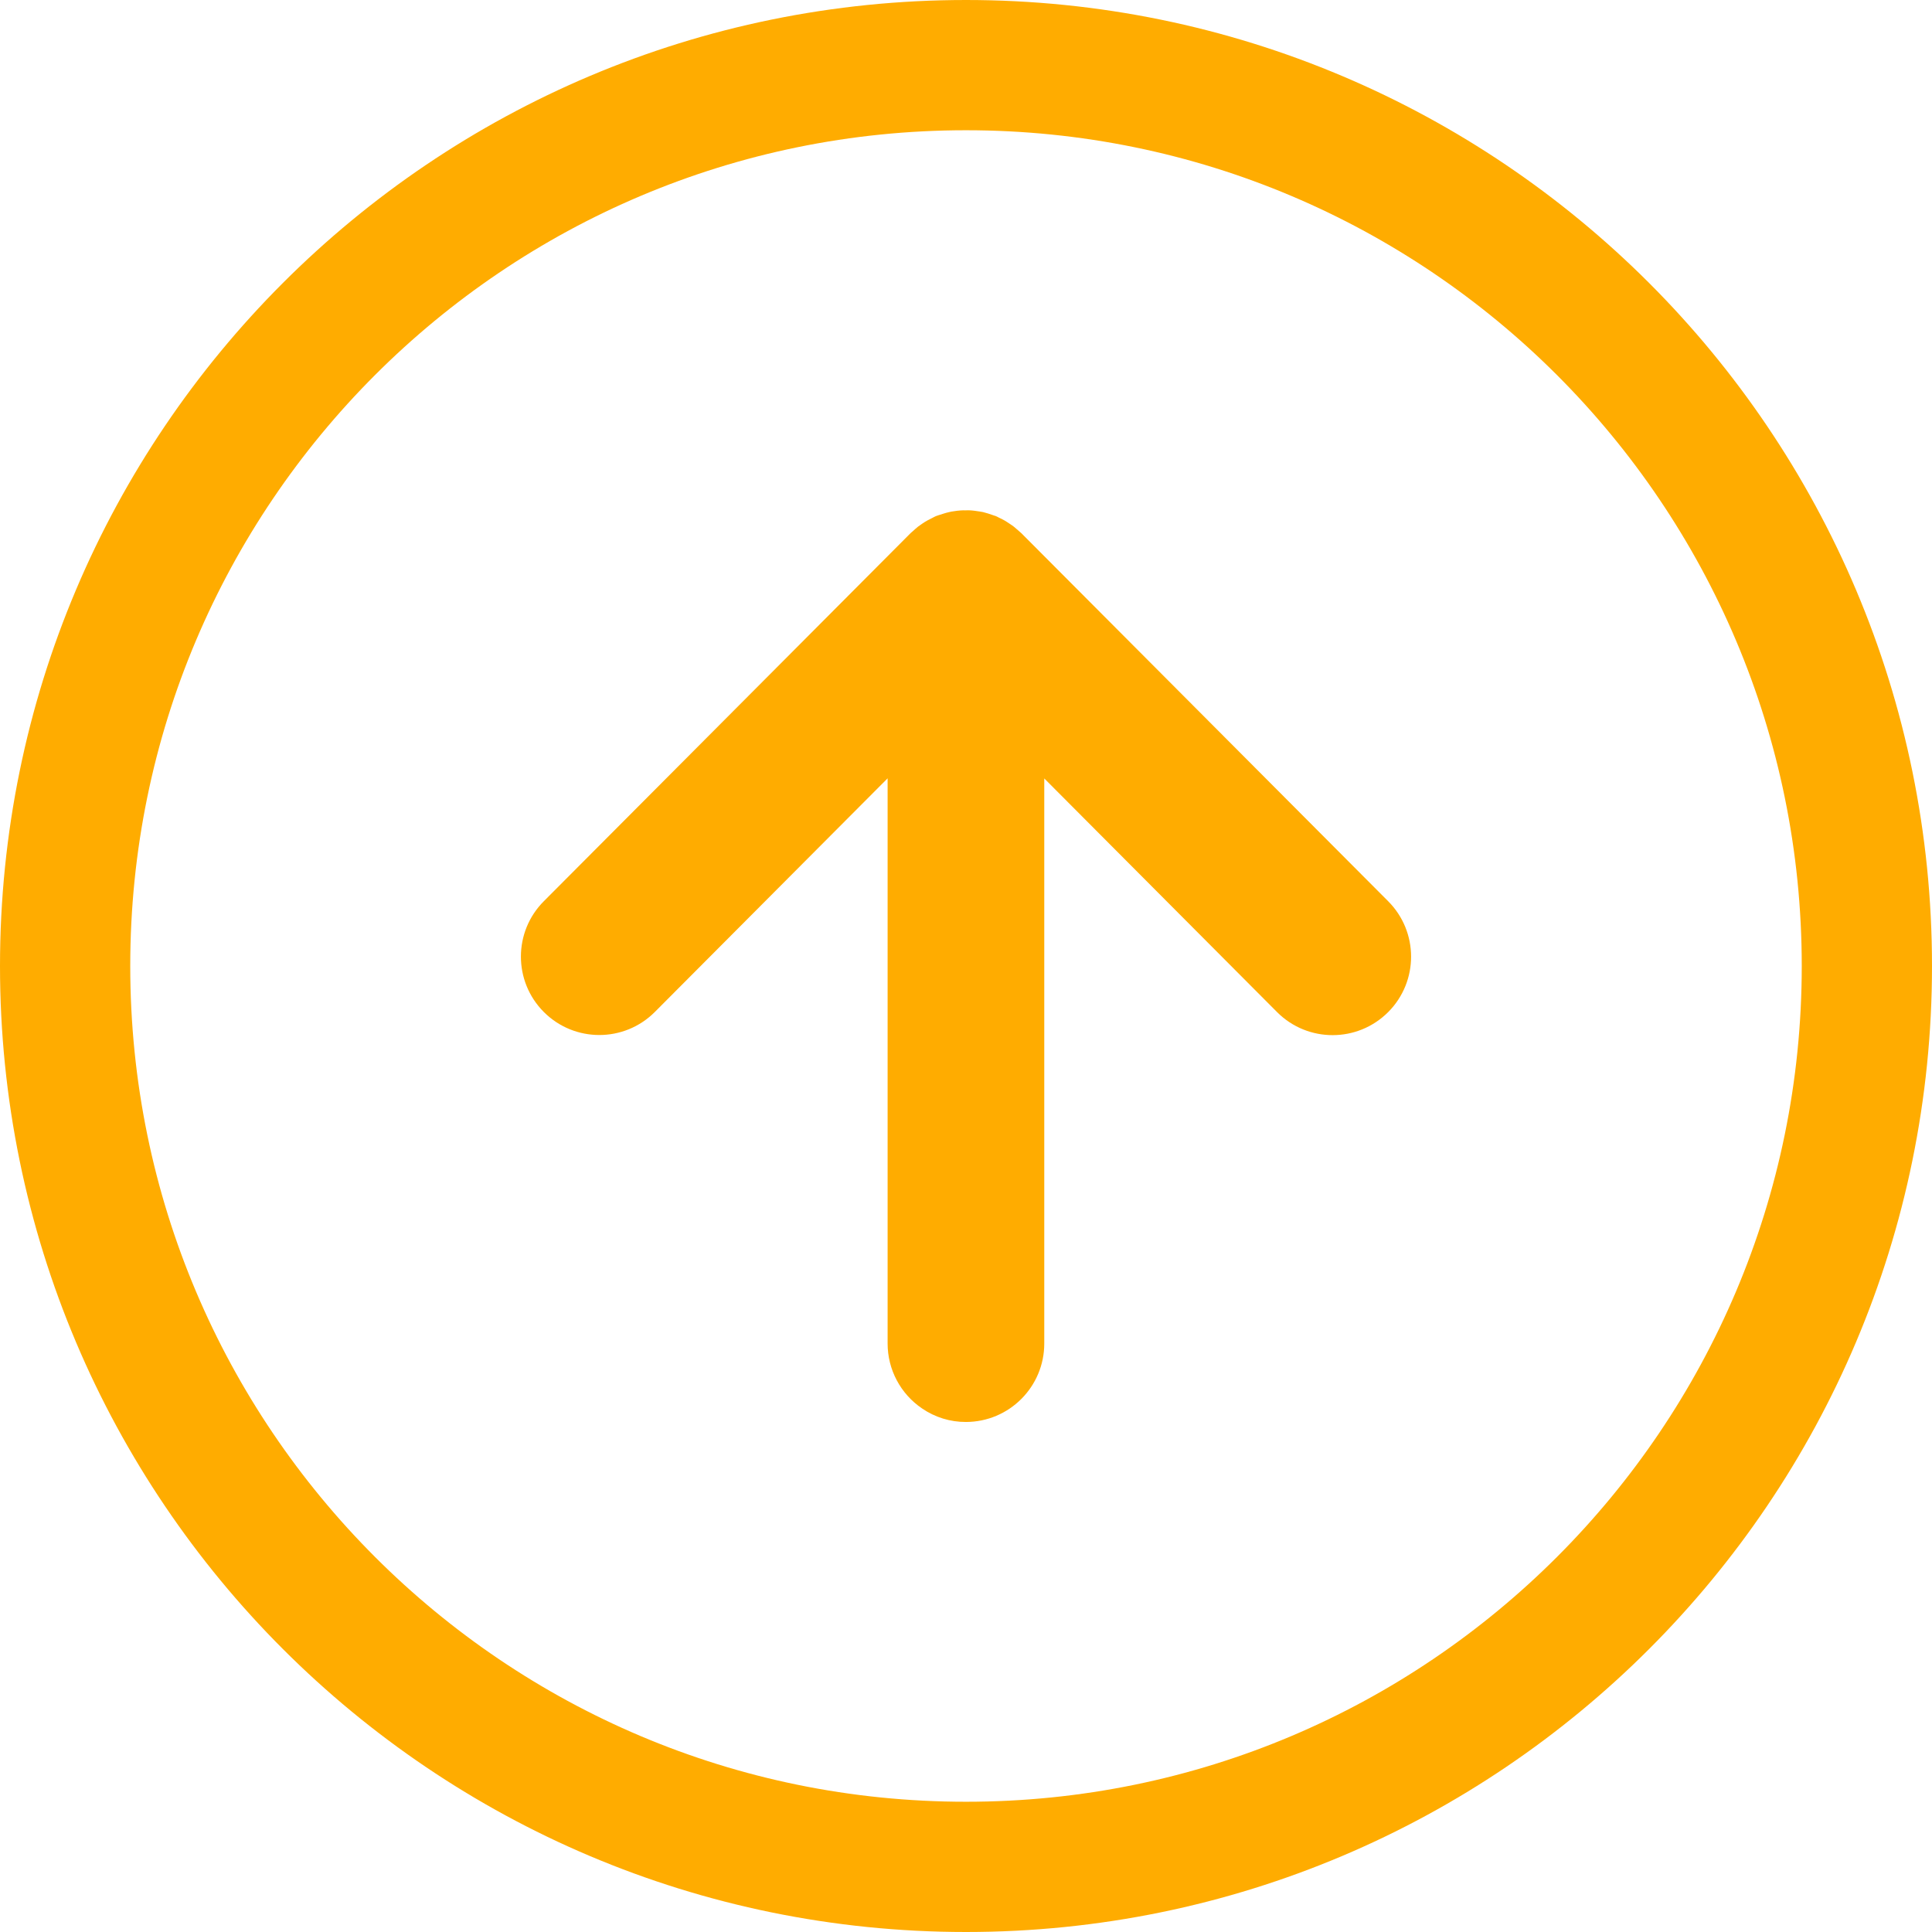
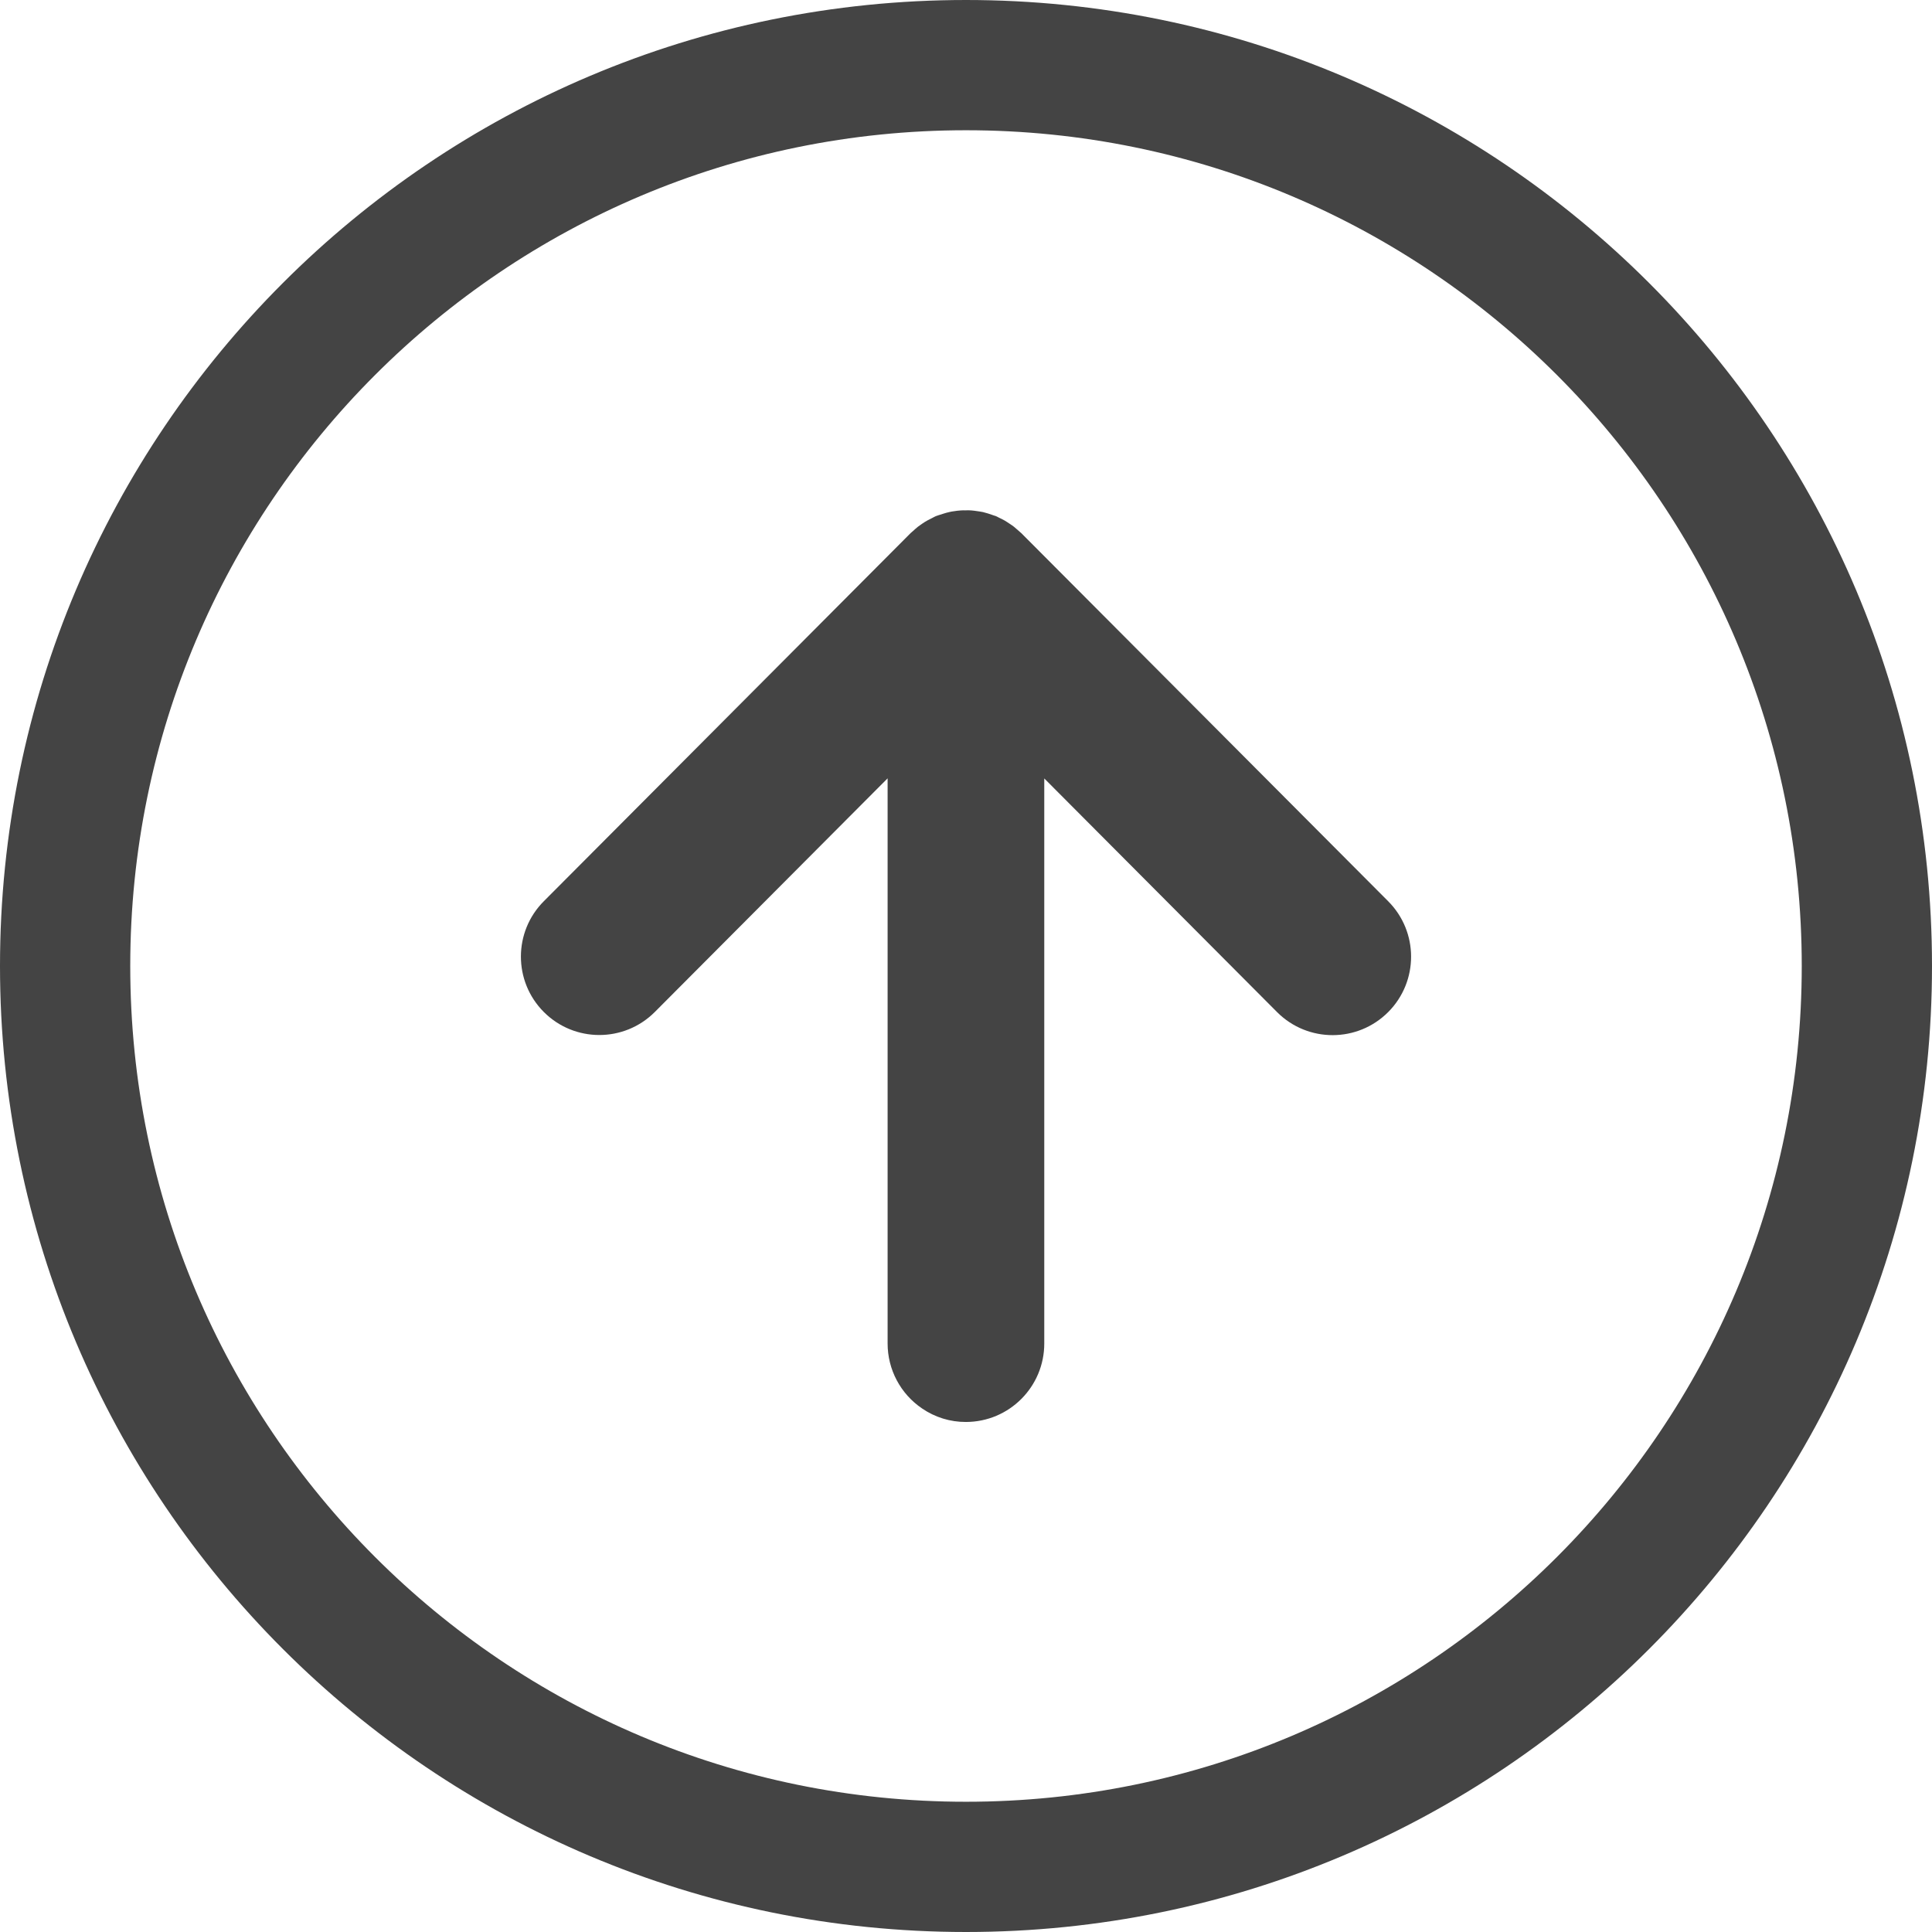
<svg xmlns="http://www.w3.org/2000/svg" id="TOPへ戻る.svg" width="178" height="178" viewBox="0 0 178 178">
  <defs>
    <style>
      .cls-1 {
        fill: none;
-         stroke: #ffac00;
+         stroke: #444;
        stroke-width: 12px;
      }

      .cls-2 {
-         fill: #ffac00;
+         fill: #444;
        fill-rule: evenodd;
      }
    </style>
  </defs>
  <circle class="cls-1" cx="89" cy="89" r="83" />
  <path class="cls-2" d="M786,7470.24c-0.15-.1-0.3-0.2-0.455-0.29a5.647,5.647,0,0,0-.515-0.26c-0.095-.05-0.181-0.1-0.278-0.14-0.052-.02-0.106-0.03-0.158-0.05-0.186-.07-0.375-0.13-0.563-0.19-0.154-.04-0.306-0.09-0.462-0.13-0.185-.04-0.374-0.06-0.56-0.09-0.161-.02-0.318-0.05-0.479-0.06a3.741,3.741,0,0,0-.58-0.01,3.571,3.571,0,0,0-.462.01c-0.2.01-.395,0.04-0.593,0.07a3.48,3.48,0,0,0-.446.08c-0.194.04-.384,0.1-0.577,0.16-0.148.04-.3,0.09-0.44,0.14a1.547,1.547,0,0,0-.2.07c-0.119.05-.225,0.11-0.339,0.17-0.147.07-.288,0.14-0.431,0.22a5.311,5.311,0,0,0-.5.31c-0.129.09-.259,0.18-0.38,0.27-0.164.13-.318,0.27-0.47,0.41-0.072.07-.149,0.12-0.218,0.19l-33.778,33.9a7.223,7.223,0,0,0,10.2,10.23l21.462-21.54v52.06a7.224,7.224,0,0,0,3.182,6,7.092,7.092,0,0,0,4.036,1.24,7.228,7.228,0,0,0,7.215-7.24h0v-52.05l21.461,21.54a7.23,7.23,0,0,0,10.21-10.24l-33.787-33.9c-0.072-.07-0.155-0.13-0.227-0.2-0.145-.13-0.295-0.26-0.452-0.39C786.282,7470.43,786.142,7470.33,786,7470.24Z" transform="translate(-693 -7422)" />
</svg>
